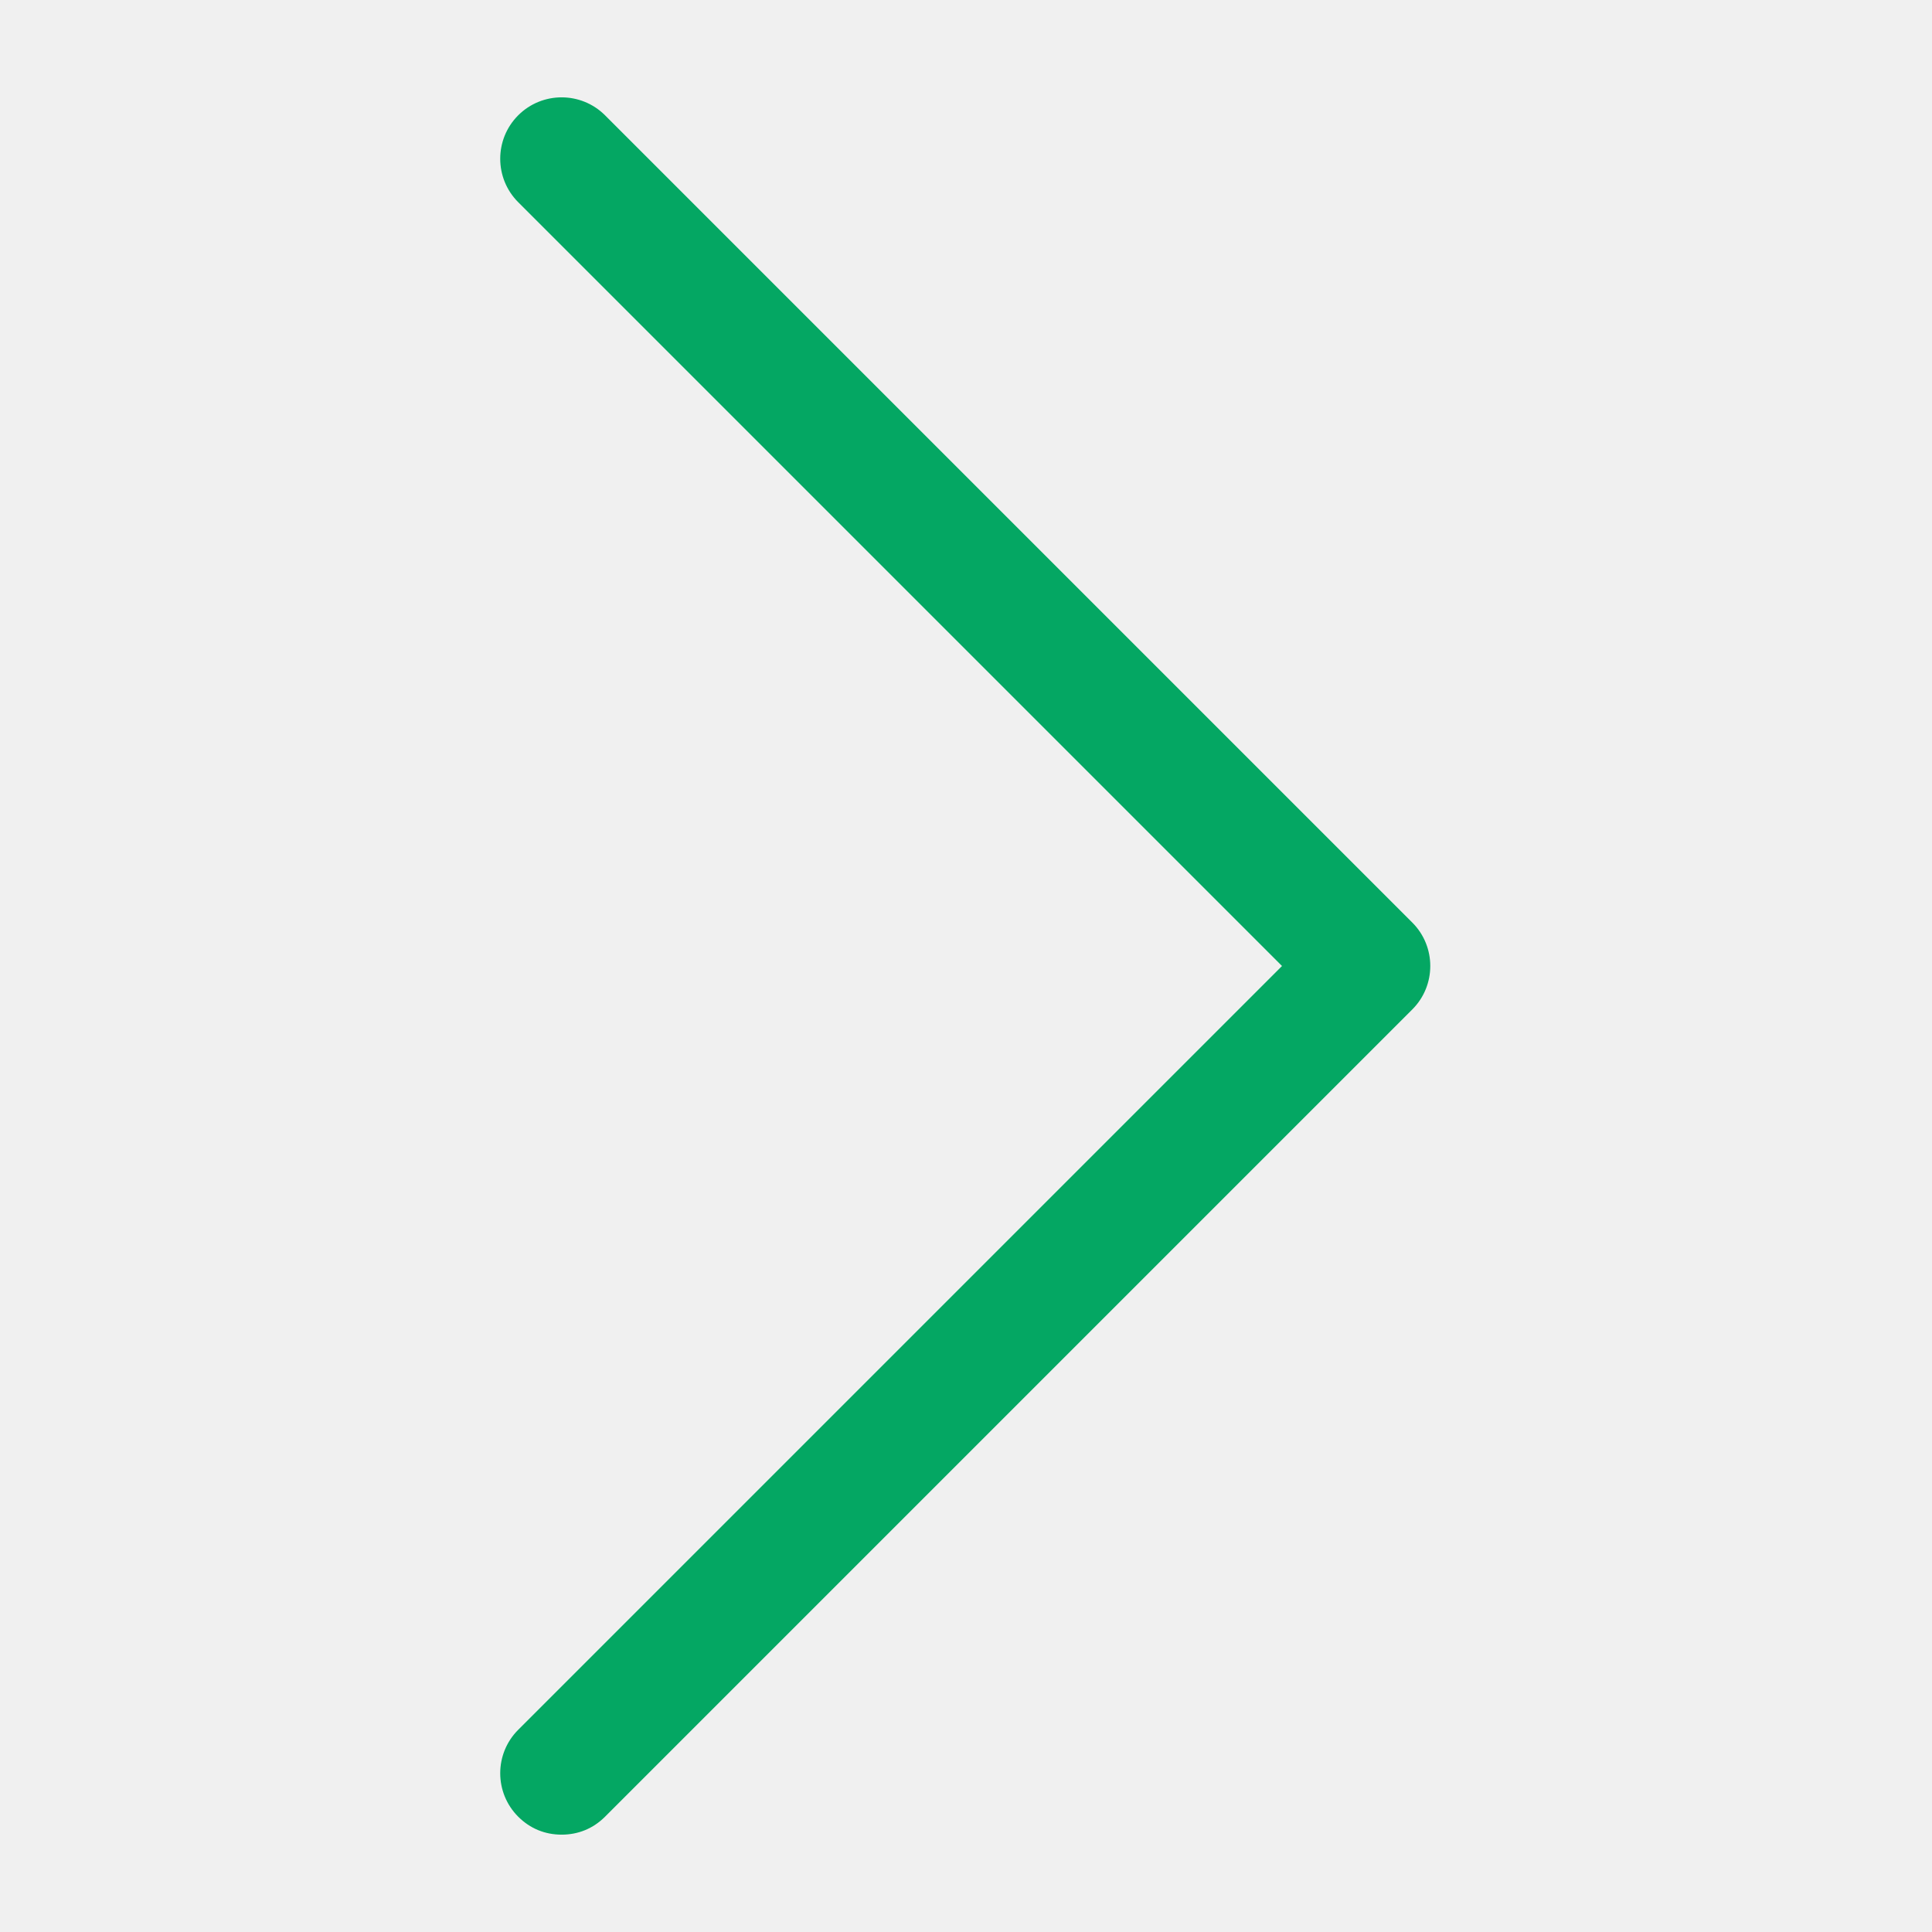
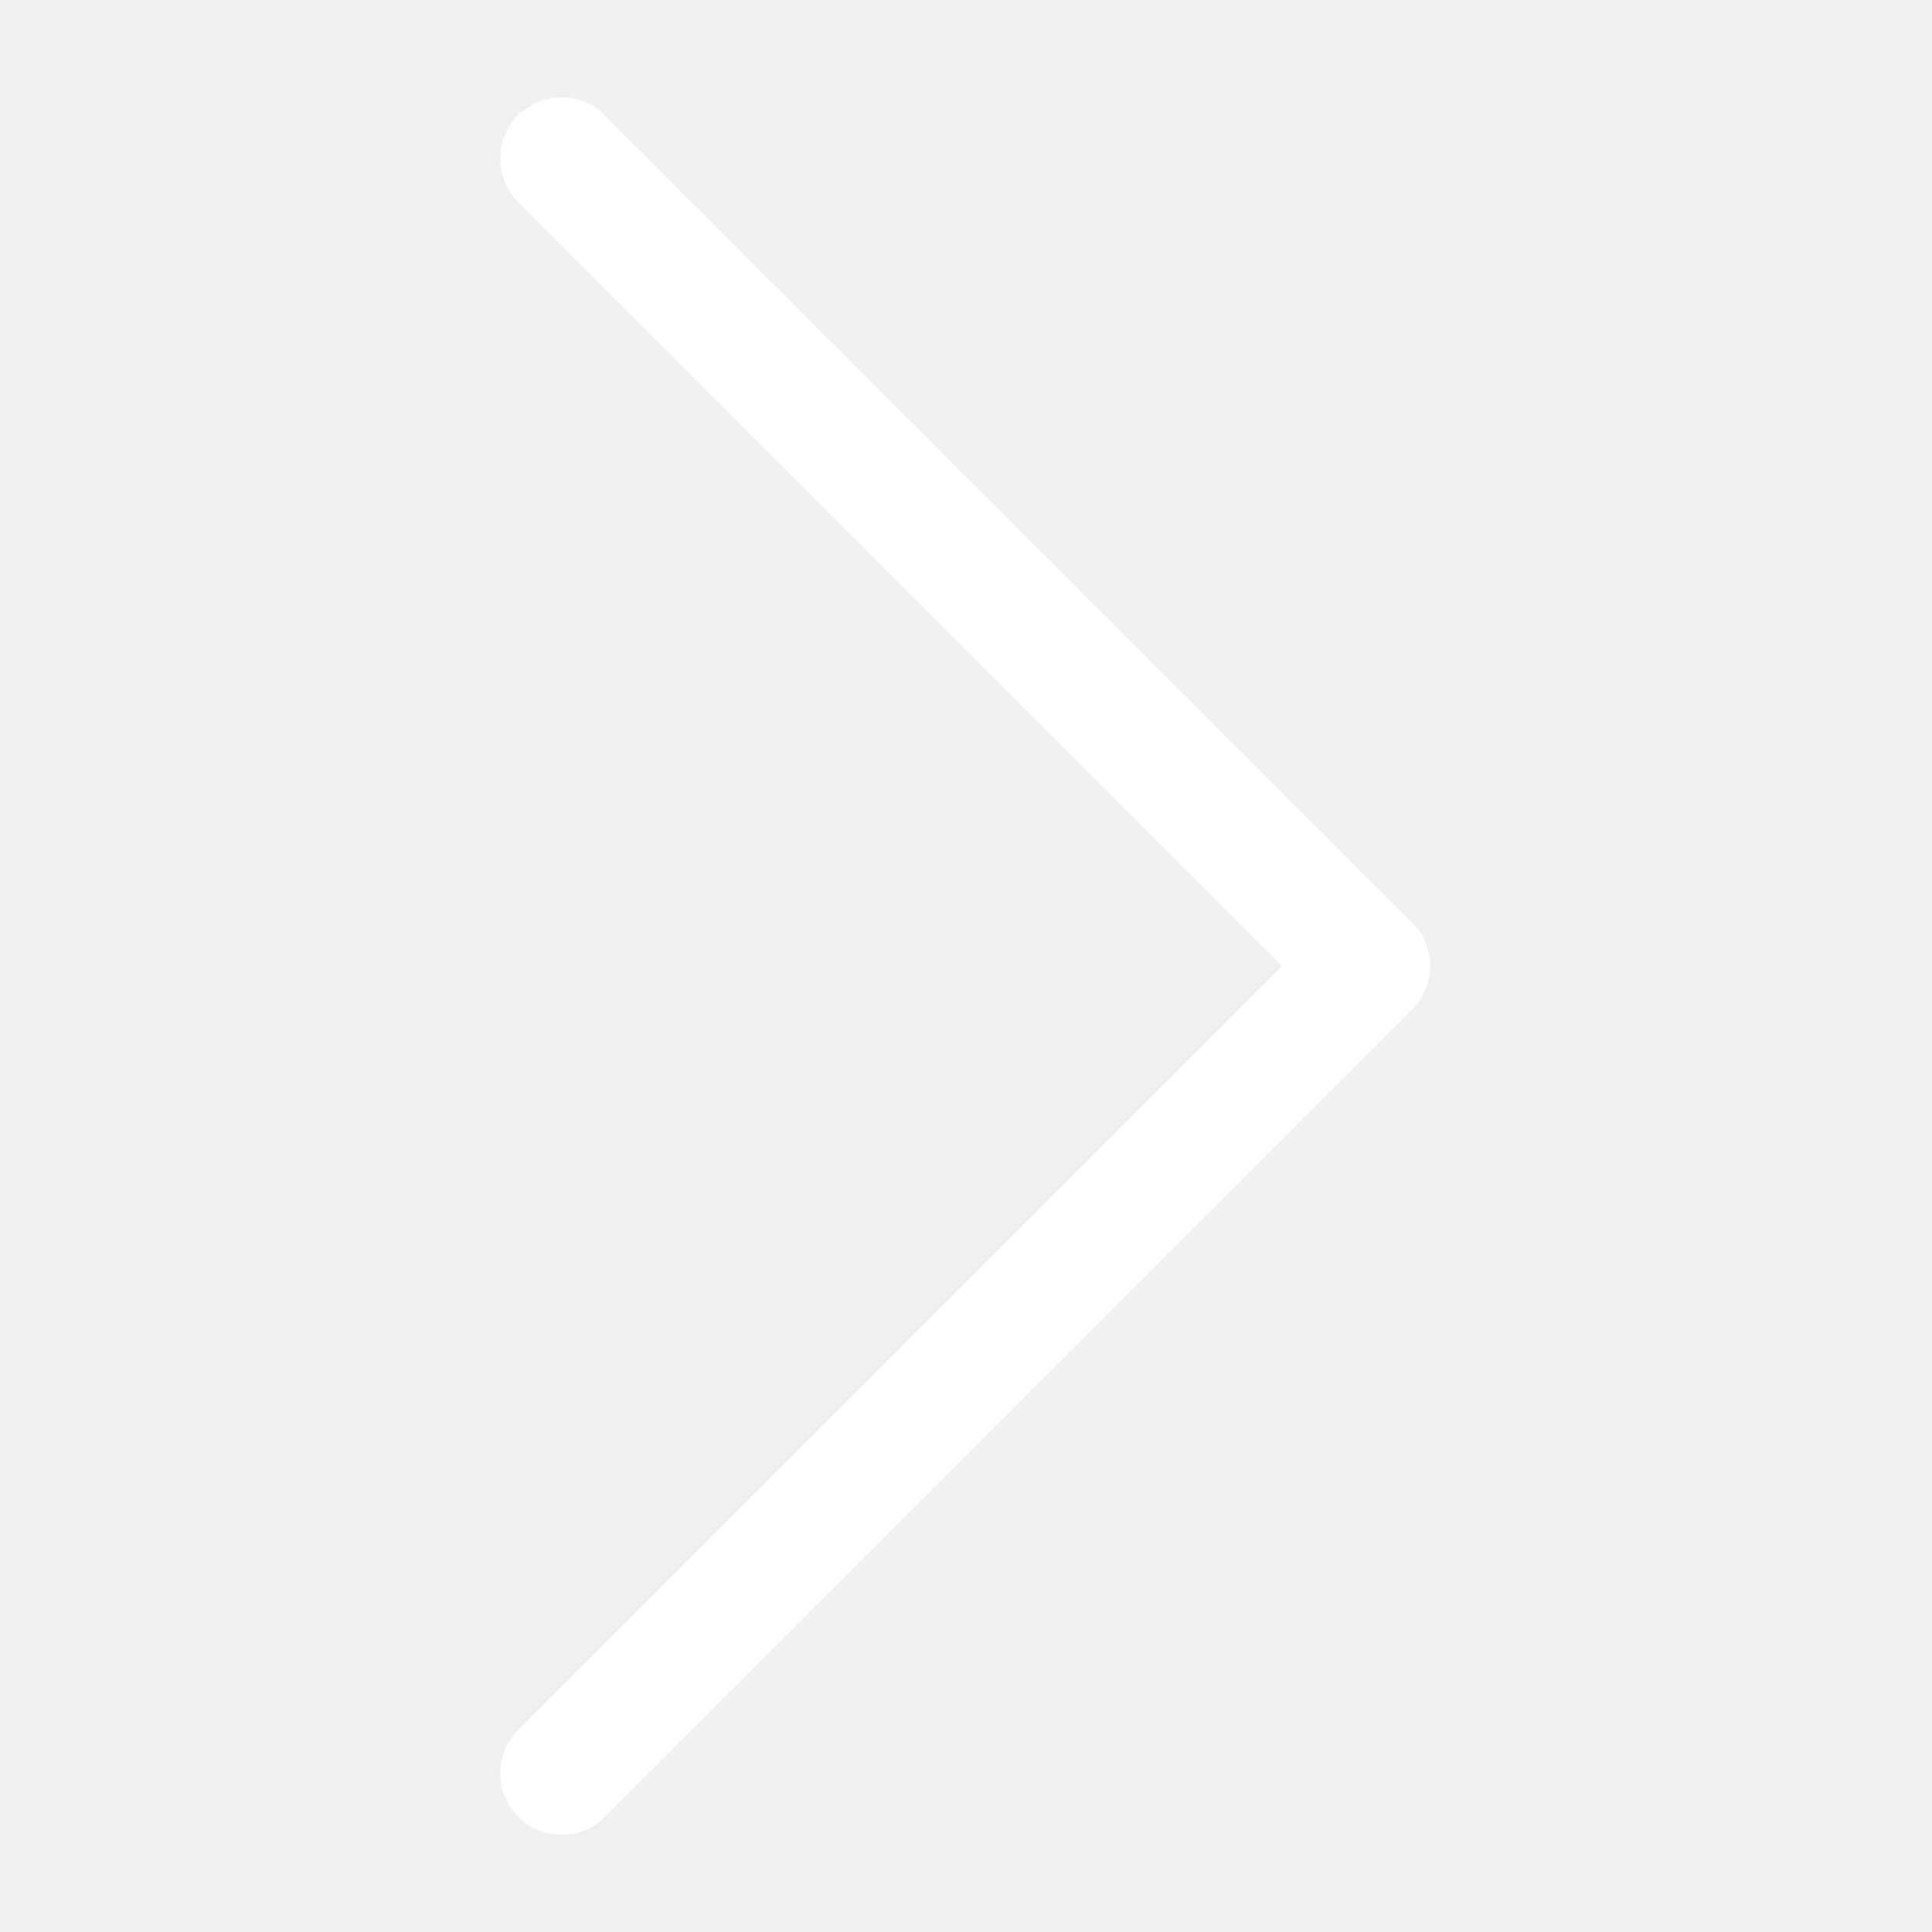
<svg xmlns="http://www.w3.org/2000/svg" version="1.1" viewBox="0 0 129 129" enable-background="new 0 0 129 129">
  <g>
-     <path fill="#04a763" d="m40.4,121.3c-0.8,0.8-1.8,1.2-2.9,1.2s-2.1-0.4-2.9-1.2c-1.6-1.6-1.6-4.2 0-5.8l51-51-51-51c-1.6-1.6-1.6-4.2 0-5.8 1.6-1.6 4.2-1.6 5.8,0l53.9,53.9c1.6,1.6 1.6,4.2 0,5.8l-53.9,53.9z" />
+     <path fill="#FFFFFF" d="m40.4,121.3c-0.8,0.8-1.8,1.2-2.9,1.2s-2.1-0.4-2.9-1.2c-1.6-1.6-1.6-4.2 0-5.8l51-51-51-51c-1.6-1.6-1.6-4.2 0-5.8 1.6-1.6 4.2-1.6 5.8,0l53.9,53.9c1.6,1.6 1.6,4.2 0,5.8l-53.9,53.9z" />
  </g>
</svg>
